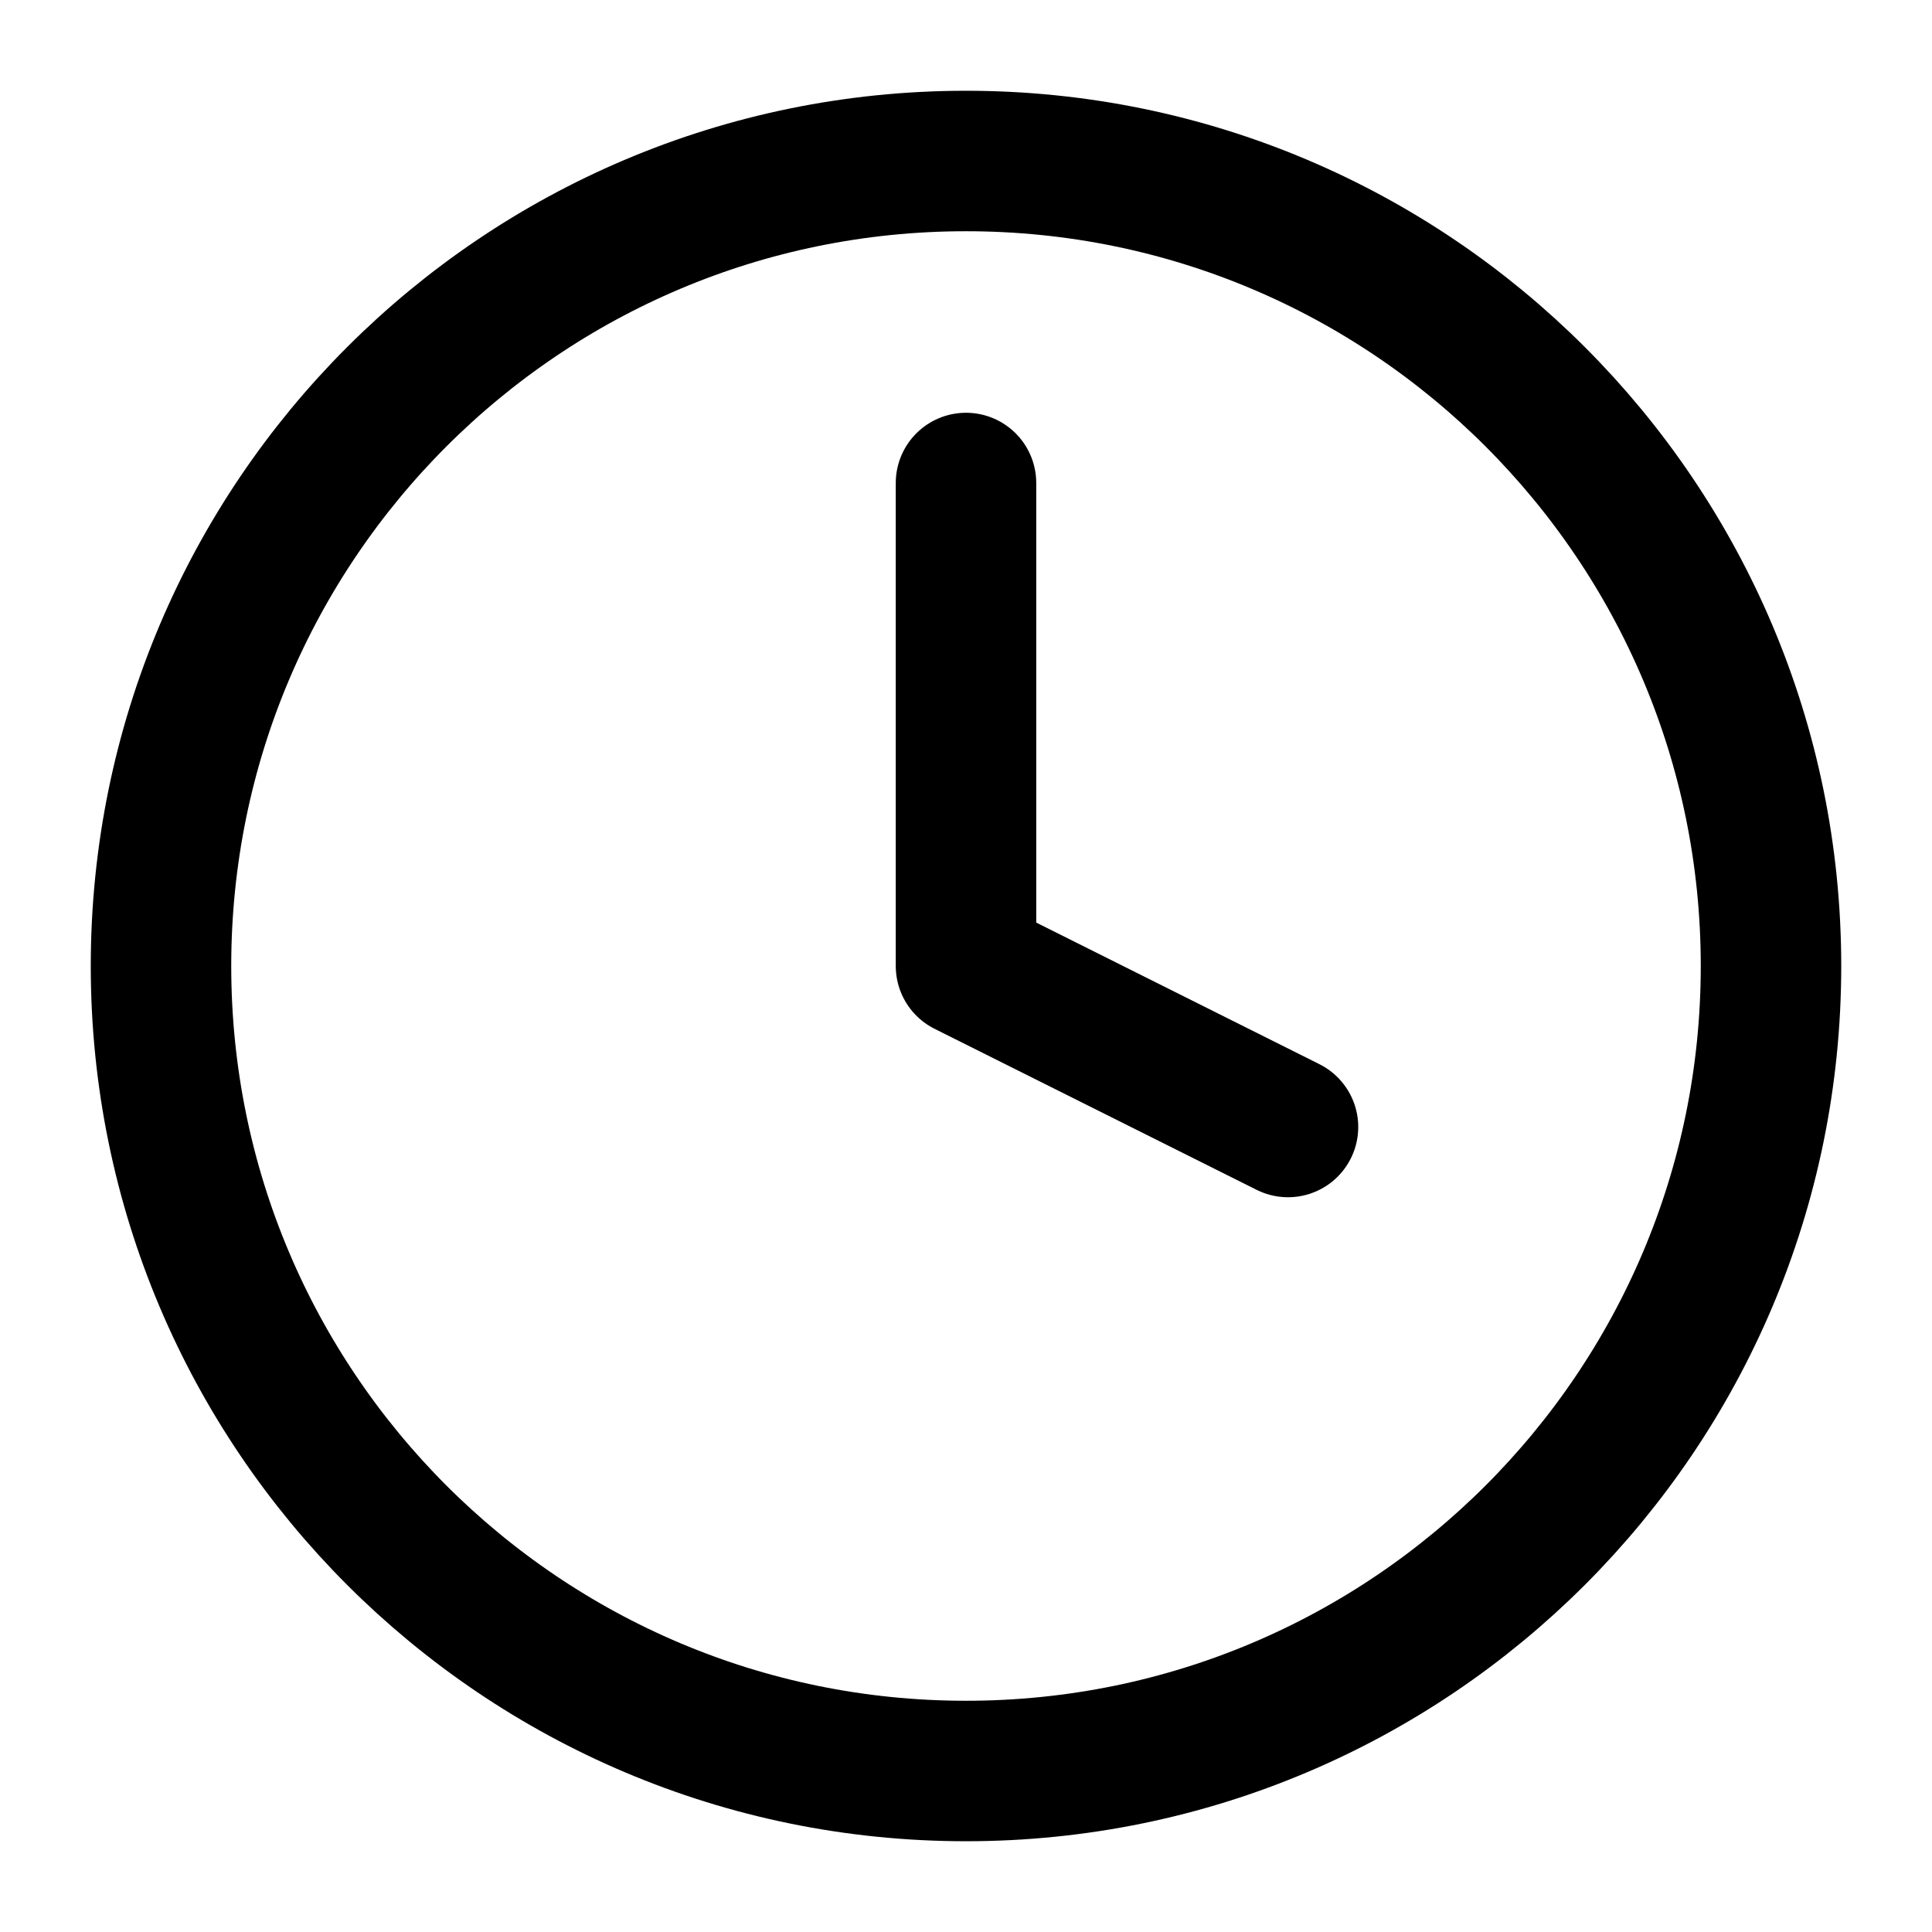
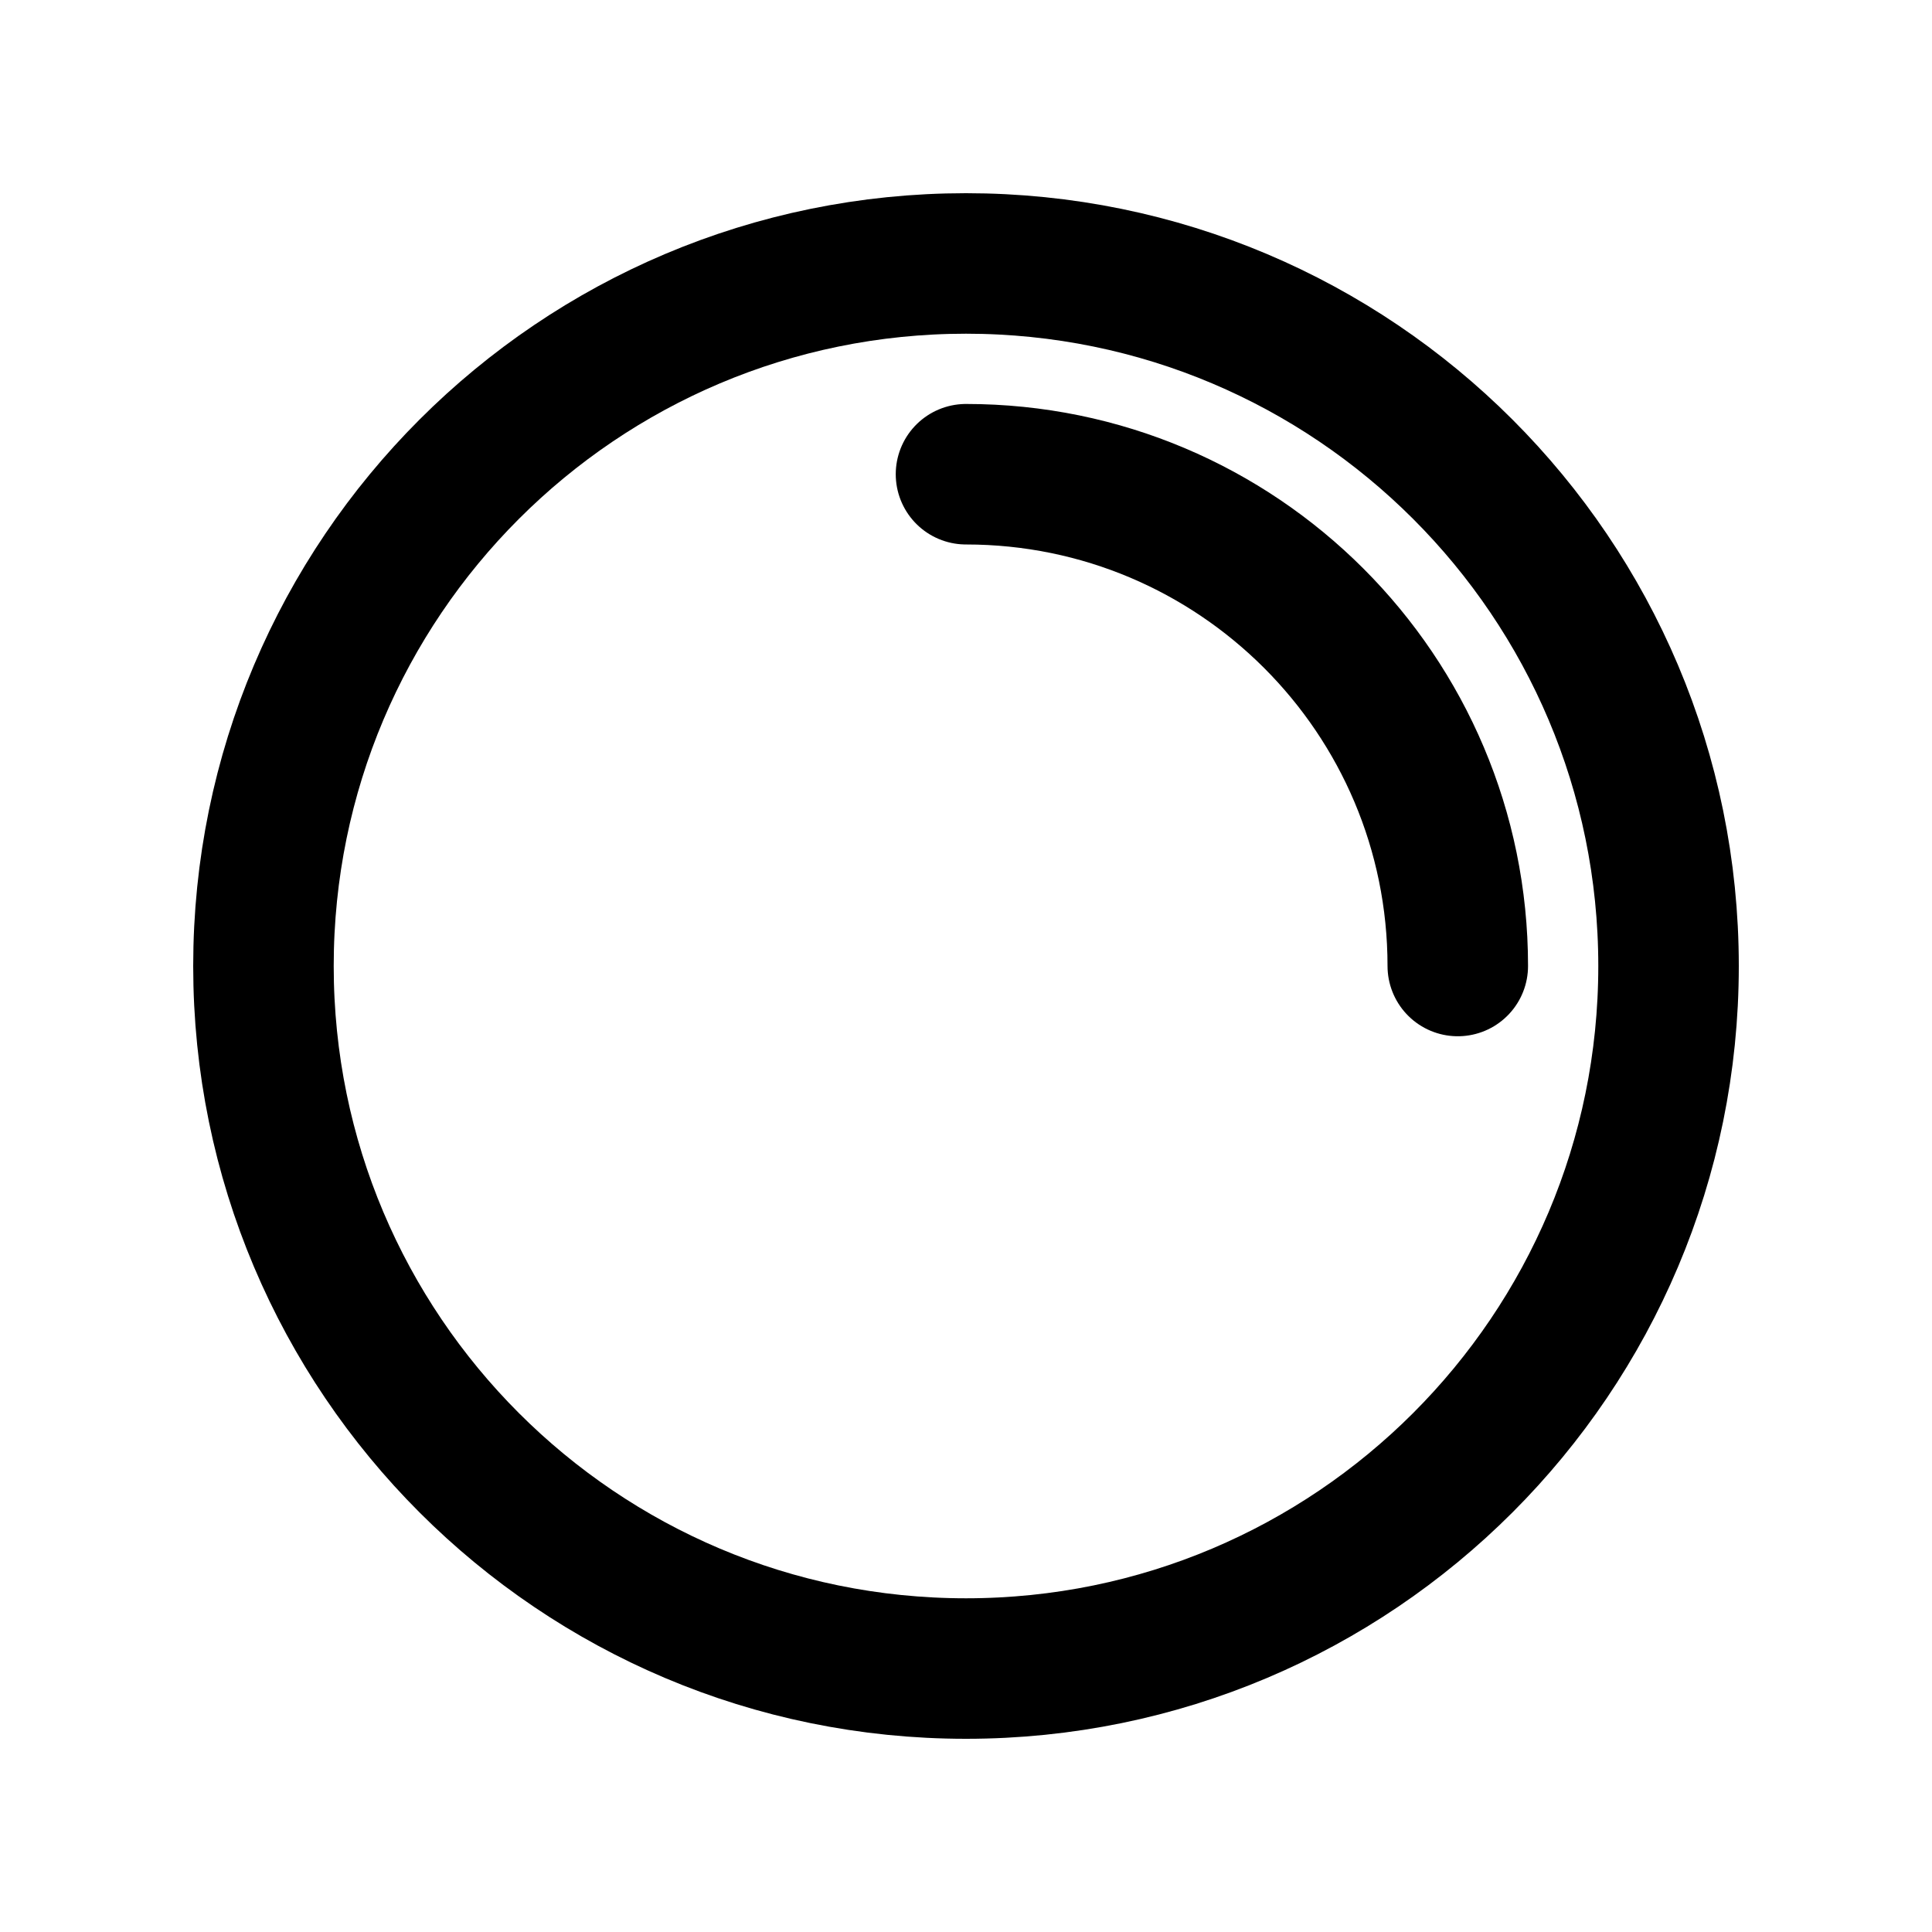
- <svg xmlns="http://www.w3.org/2000/svg" width="24" height="24" viewBox="0 0 24 24" fill="none" stroke="#000000" stroke-width="1.745" stroke-linecap="round" stroke-linejoin="round">
-   <circle cx="12" cy="12" r="10" />
-   <path d="M12 6v6l4 2" />
+ <svg xmlns="http://www.w3.org/2000/svg" viewBox="0 0 22 22" fill="none" stroke="#000000" stroke-width="1.6" stroke-linecap="round" stroke-linejoin="round">
+   <path d="M3 11 a8 8 0 1 0 16 0 a8 8 0 1 0 -16 0" />
+   <path d="M11 5.4 A5.6 5.6 0 0 1 16.6 11" />
</svg>
